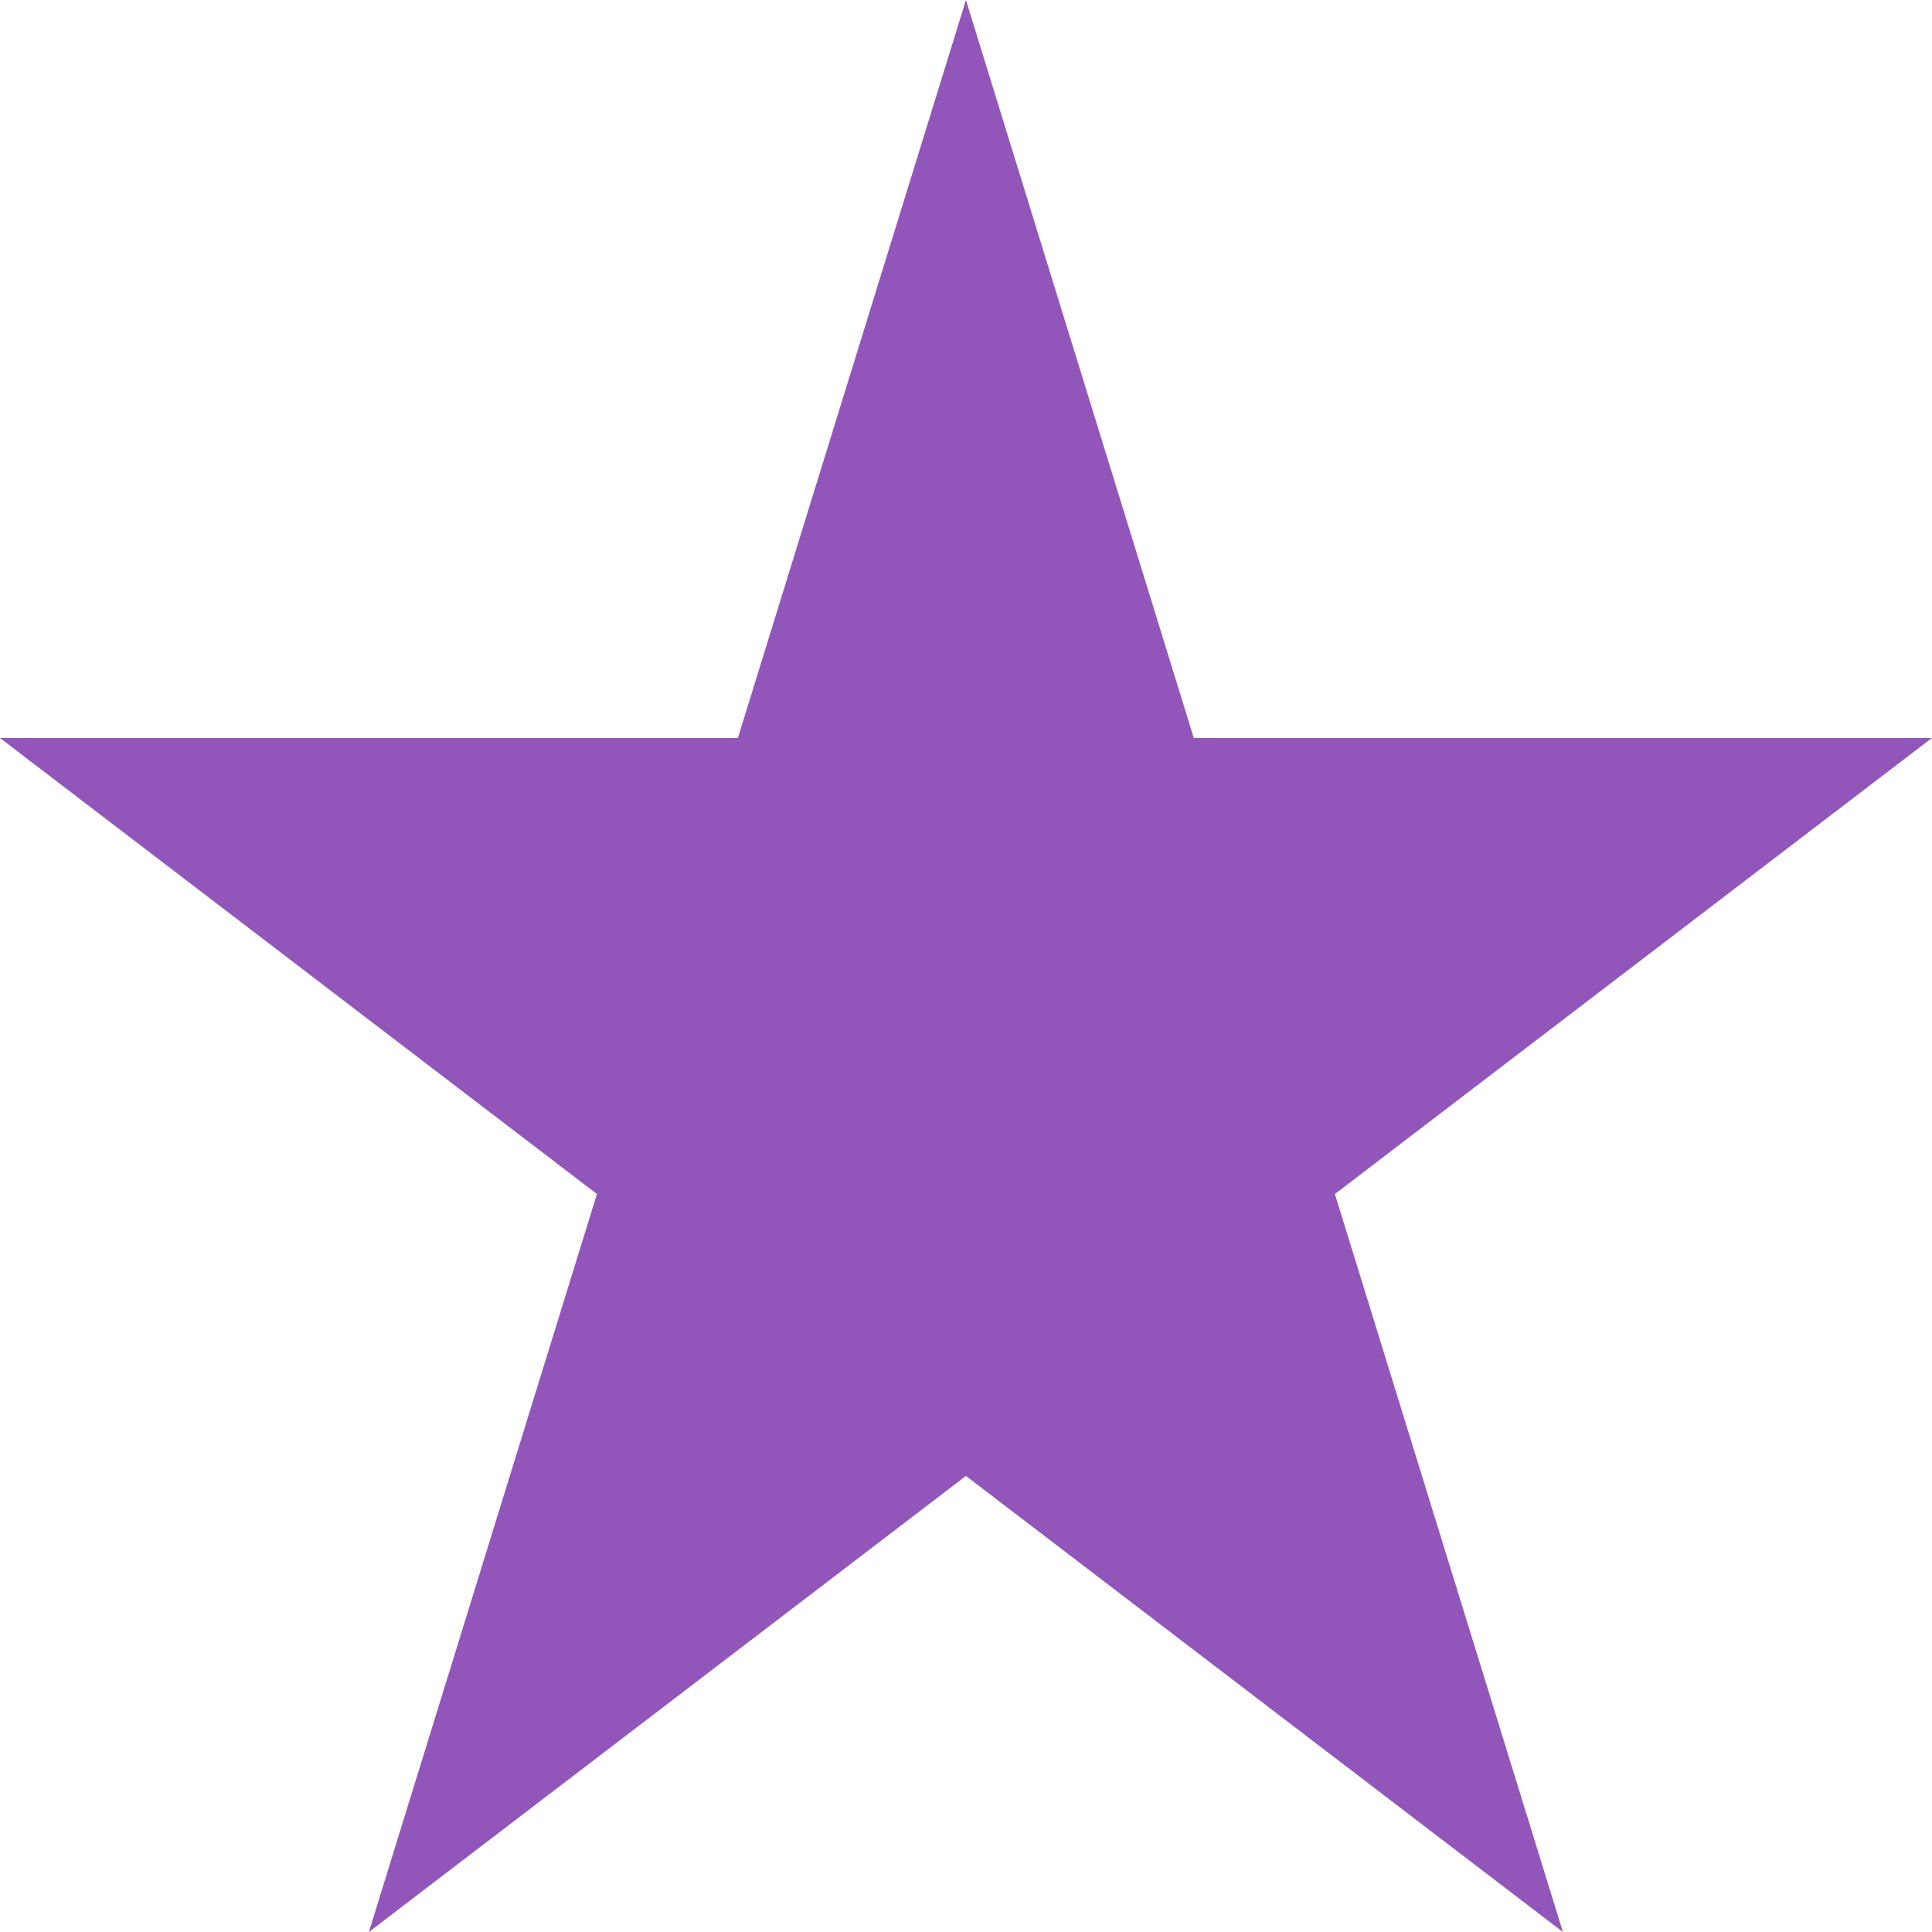
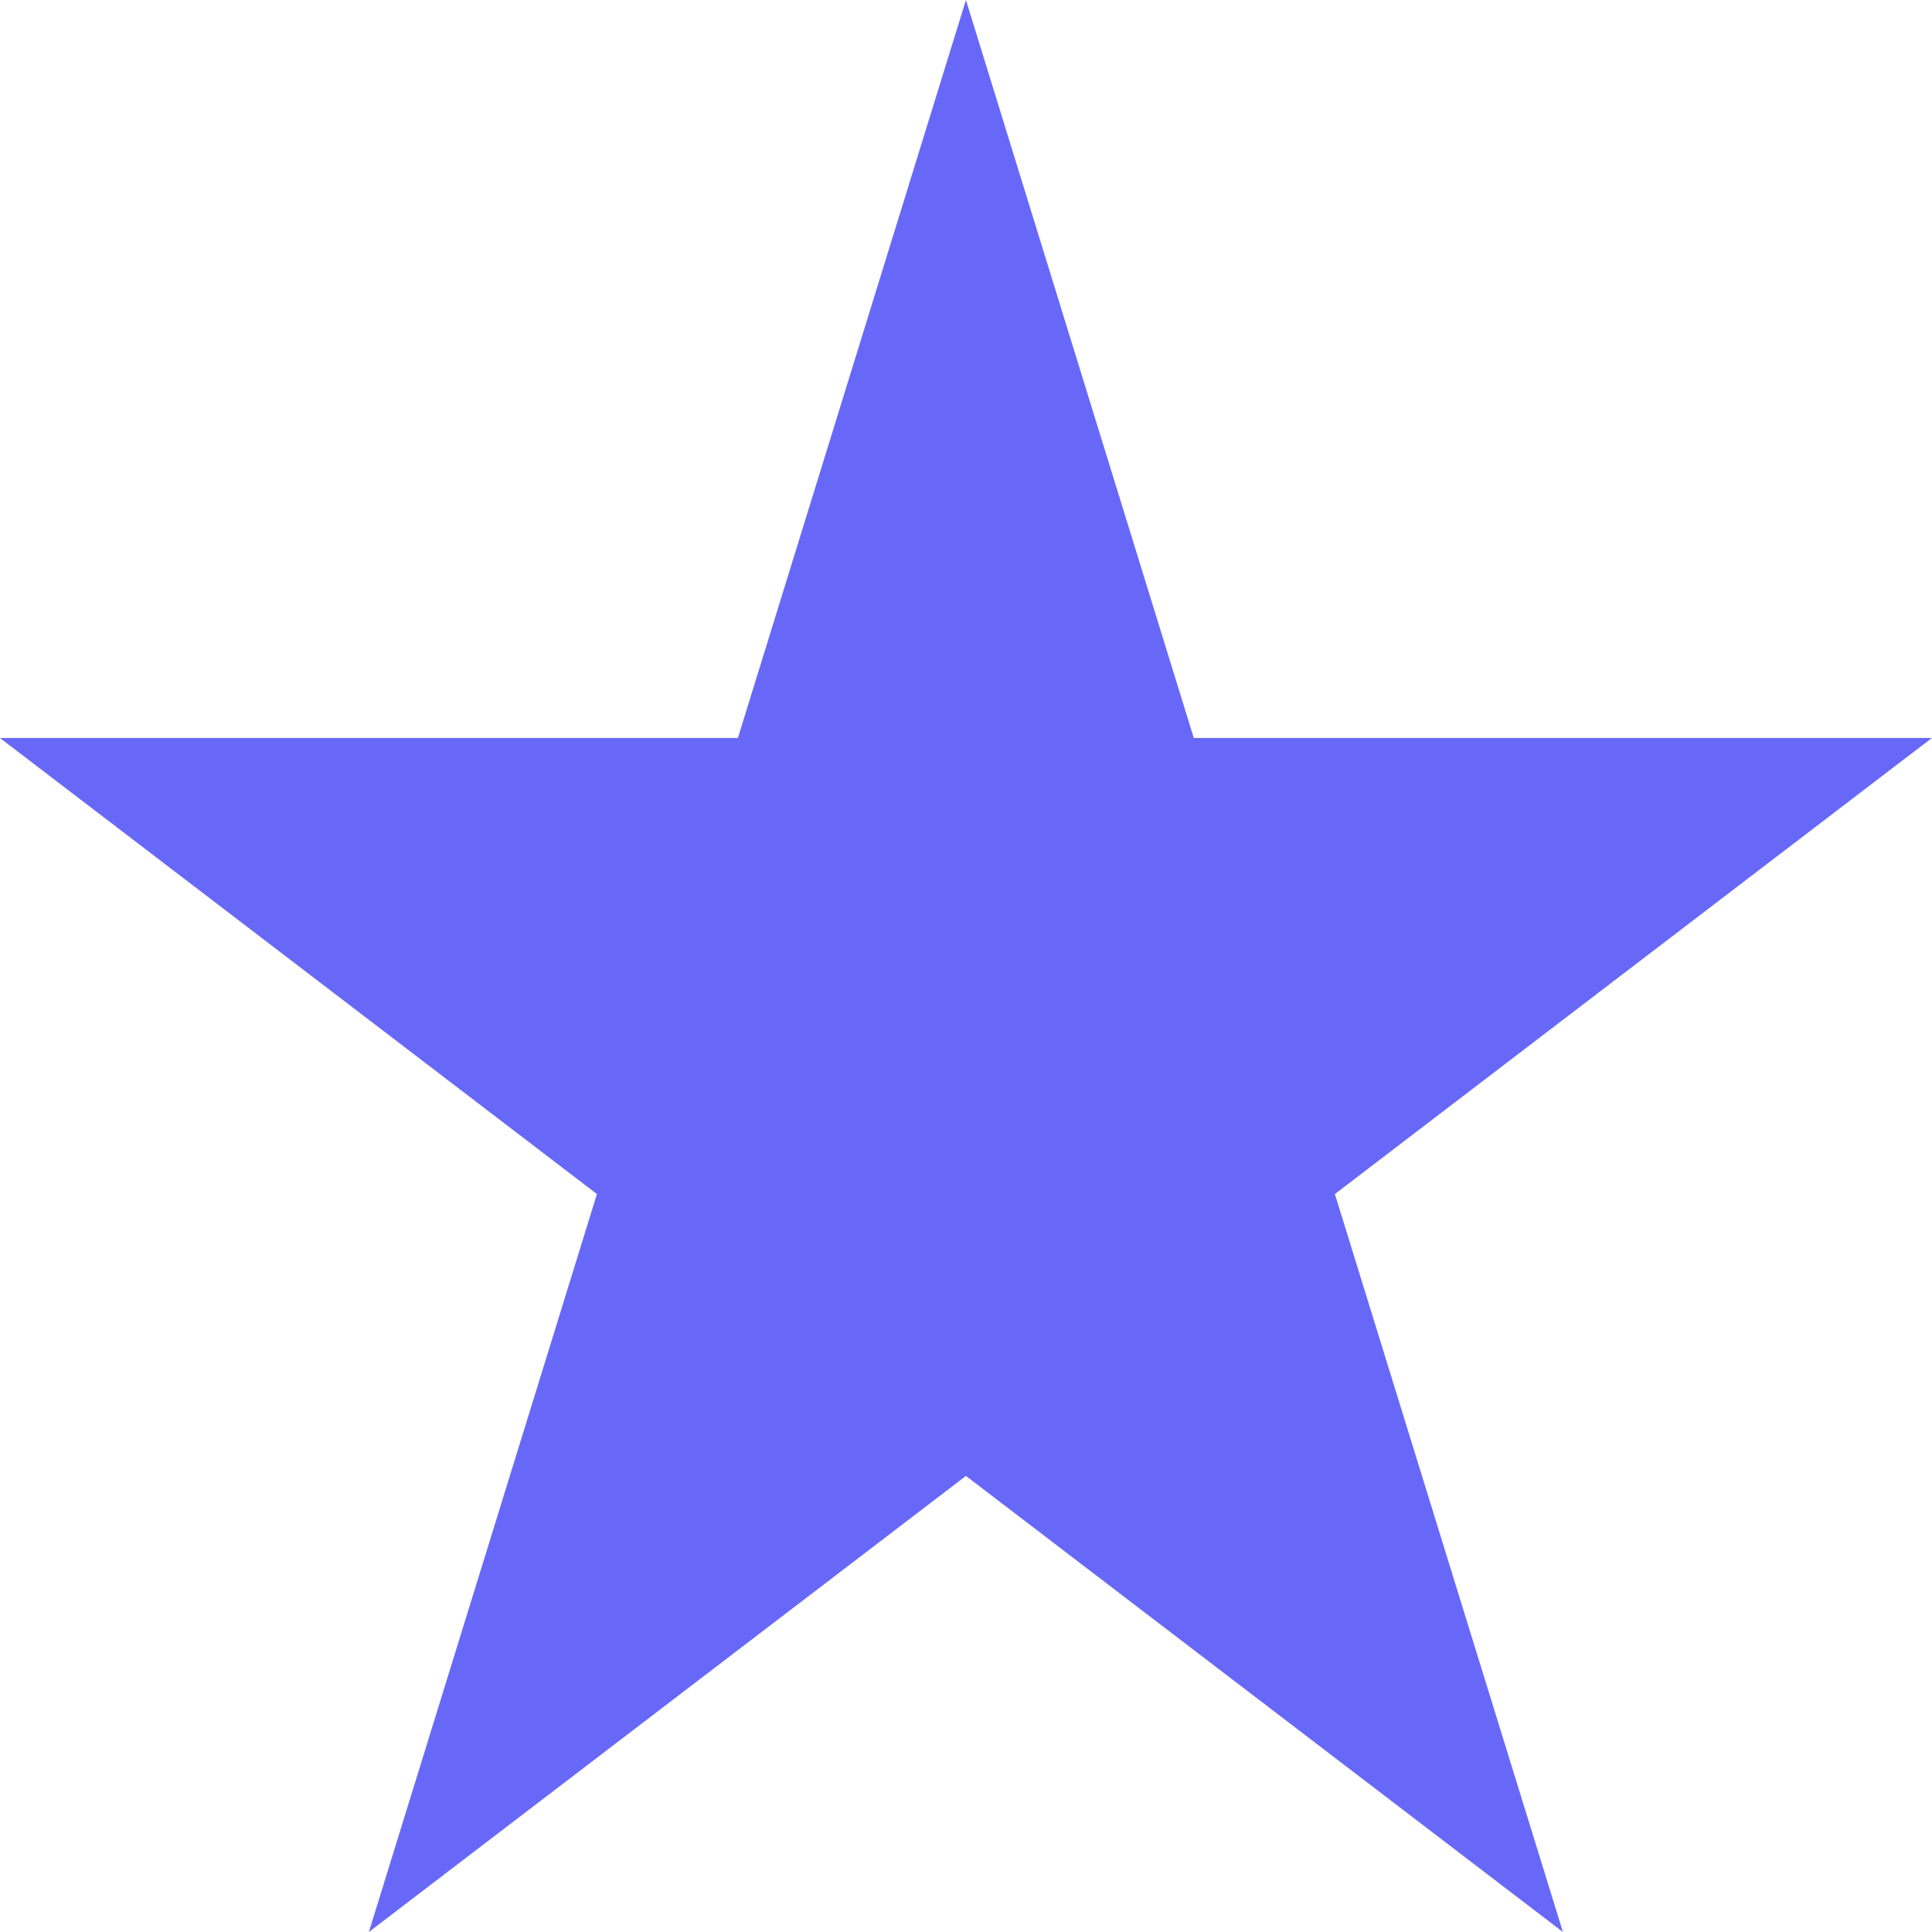
<svg xmlns="http://www.w3.org/2000/svg" width="30" height="30" viewBox="0 0 30 30">
  <defs>
    <style>
      .cls-1 {
-         fill: #9256ba;
+         fill: #6868F8;
      }
    </style>
  </defs>
  <path id="Path_45" data-name="Path 45" class="cls-1" d="M78.662,66.413,82.2,77.872H93.662l-9.271,7.082,3.541,11.459-9.27-7.082-9.271,7.082,3.541-11.459-9.27-7.082H75.121Z" transform="translate(-63.663 -66.413)" />
</svg>
